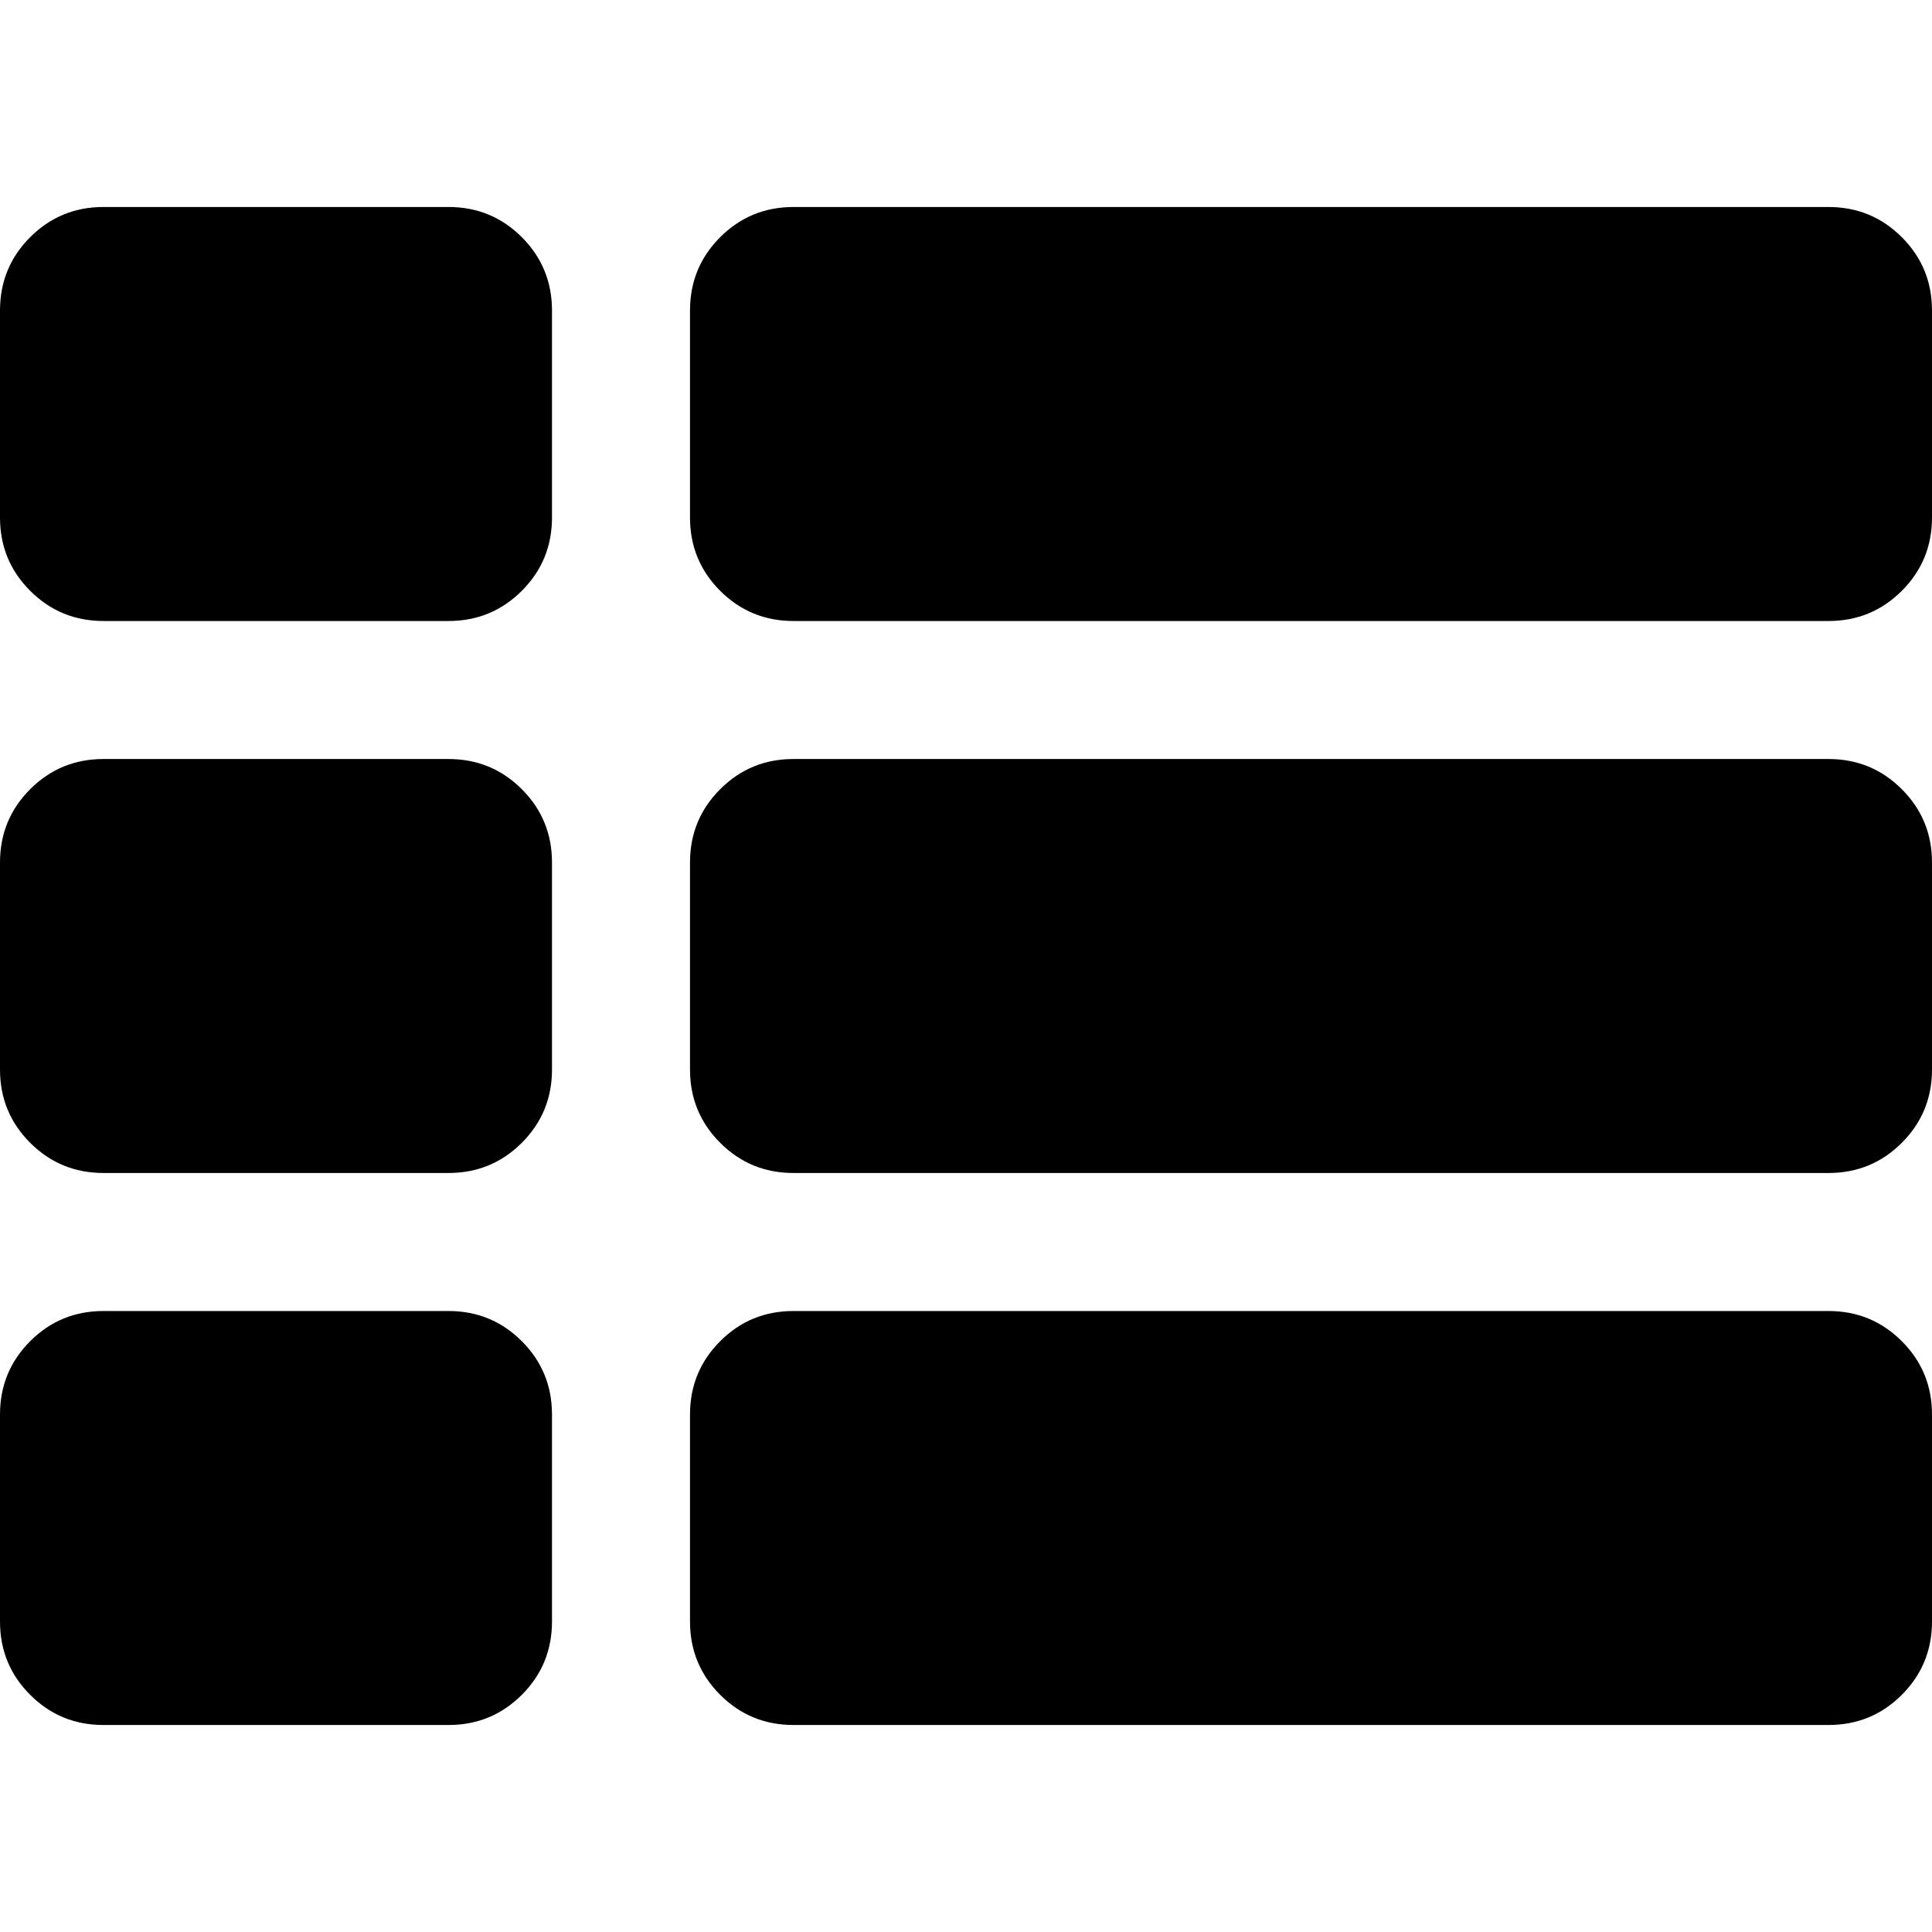
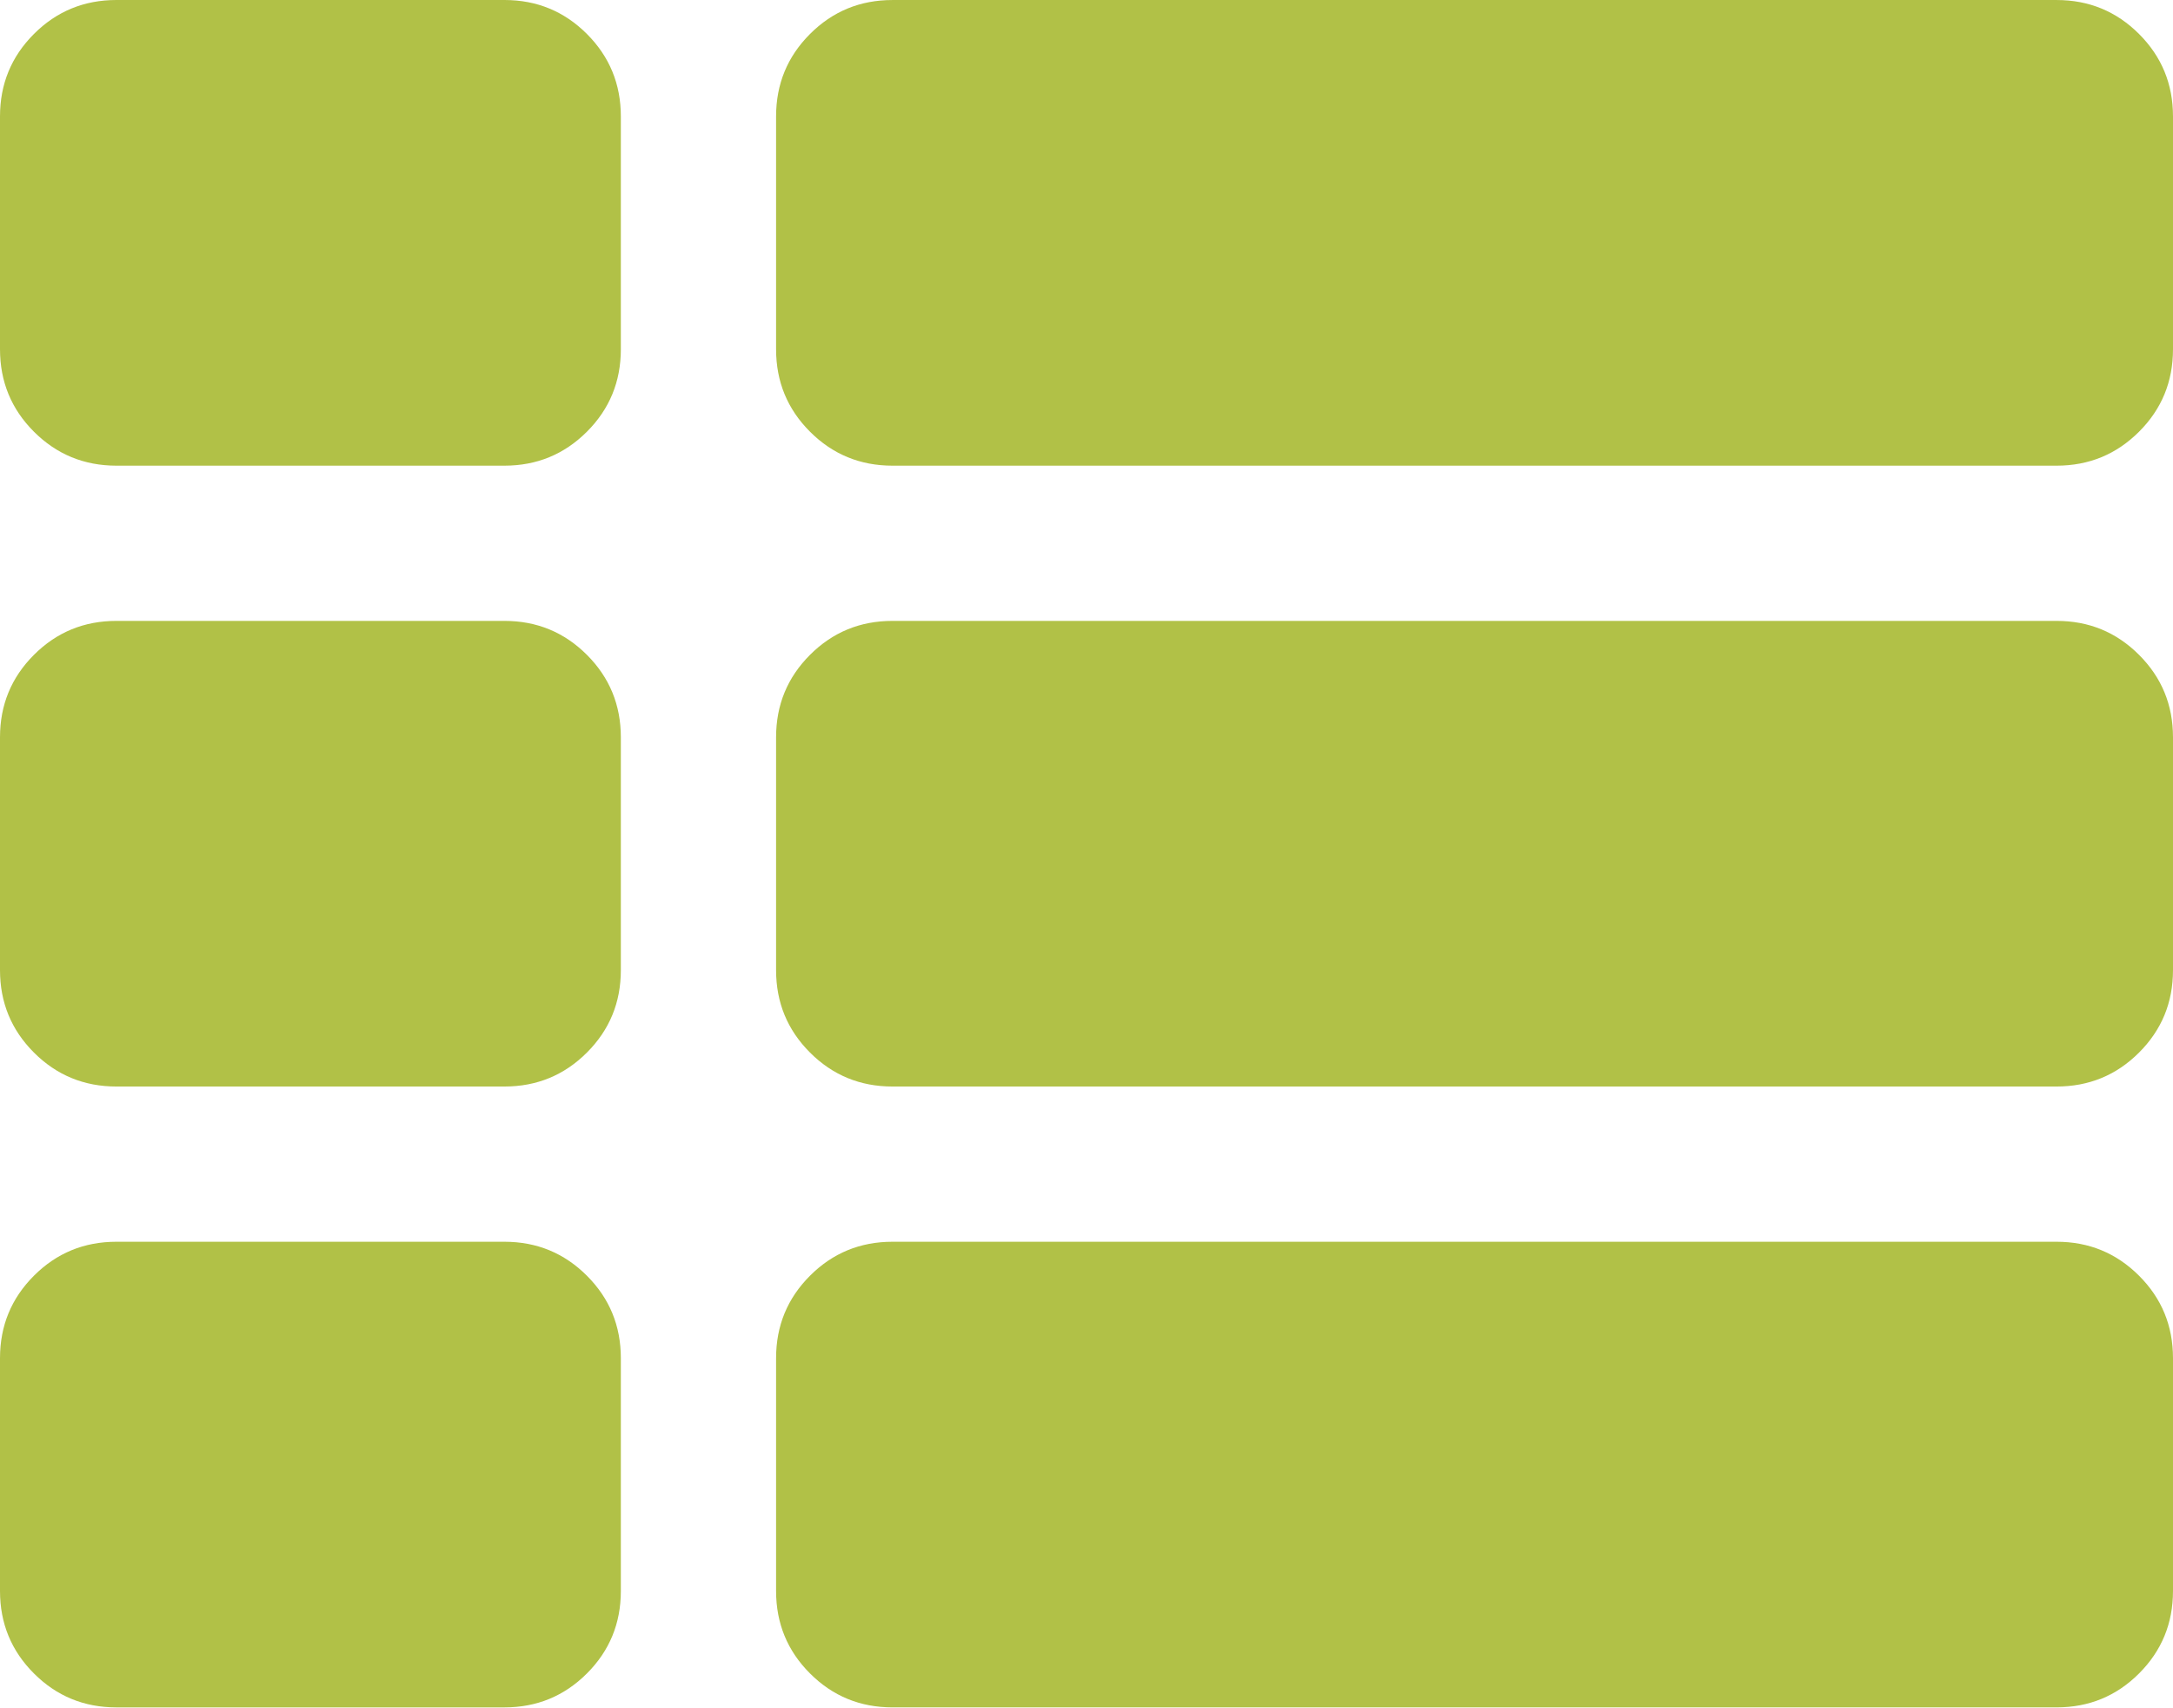
- <svg xmlns="http://www.w3.org/2000/svg" version="1.1" id="Capa_1" x="0px" y="0px" width="511.626px" height="511.627px" viewBox="0 0 511.626 511.627" style="enable-background:new 0 0 511.626 511.627;" xml:space="preserve">
-   <g>
-     <g>
-       <path d="M118.771,200.999H27.406c-7.611,0-14.084,2.664-19.414,7.994C2.663,214.32,0,220.791,0,228.407v54.823    c0,7.61,2.663,14.078,7.992,19.406c5.33,5.329,11.803,7.994,19.414,7.994h91.365c7.611,0,14.084-2.665,19.414-7.994    c5.33-5.328,7.992-11.796,7.992-19.406v-54.823c0-7.616-2.662-14.087-7.992-19.414S126.382,200.999,118.771,200.999z" />
-       <path d="M118.771,54.814H27.406c-7.611,0-14.084,2.663-19.414,7.993C2.663,68.137,0,74.61,0,82.221v54.821    c0,7.616,2.663,14.091,7.992,19.417c5.33,5.327,11.803,7.994,19.414,7.994h91.365c7.611,0,14.084-2.667,19.414-7.994    s7.992-11.798,7.992-19.414V82.225c0-7.611-2.662-14.084-7.992-19.417C132.855,57.48,126.382,54.814,118.771,54.814z" />
-       <path d="M118.771,347.177H27.406c-7.611,0-14.084,2.662-19.414,7.994C2.663,360.502,0,366.974,0,374.585v54.826    c0,7.61,2.663,14.086,7.992,19.41c5.33,5.332,11.803,7.991,19.414,7.991h91.365c7.611,0,14.084-2.663,19.414-7.991    c5.33-5.324,7.992-11.8,7.992-19.41v-54.826c0-7.611-2.662-14.083-7.992-19.411S126.382,347.177,118.771,347.177z" />
-       <path d="M484.215,200.999H210.131c-7.614,0-14.084,2.664-19.414,7.994s-7.992,11.798-7.992,19.414v54.823    c0,7.61,2.662,14.078,7.992,19.406c5.327,5.329,11.8,7.994,19.414,7.994h274.091c7.61,0,14.085-2.665,19.41-7.994    c5.332-5.328,7.994-11.796,7.994-19.406v-54.823c0-7.616-2.662-14.087-7.997-19.414    C498.3,203.663,491.833,200.999,484.215,200.999z" />
-       <path d="M484.215,347.177H210.131c-7.614,0-14.084,2.662-19.414,7.994c-5.33,5.331-7.992,11.8-7.992,19.41v54.823    c0,7.611,2.662,14.089,7.992,19.417c5.327,5.328,11.8,7.987,19.414,7.987h274.091c7.61,0,14.085-2.662,19.41-7.987    c5.332-5.331,7.994-11.806,7.994-19.417v-54.823c0-7.61-2.662-14.085-7.997-19.41C498.3,349.846,491.833,347.177,484.215,347.177z    " />
-       <path d="M503.629,62.811c-5.329-5.327-11.797-7.993-19.414-7.993H210.131c-7.614,0-14.084,2.663-19.414,7.993    s-7.992,11.803-7.992,19.414v54.821c0,7.616,2.662,14.083,7.992,19.414c5.327,5.327,11.8,7.994,19.414,7.994h274.091    c7.61,0,14.078-2.667,19.41-7.994s7.994-11.798,7.994-19.414V82.225C511.626,74.613,508.964,68.141,503.629,62.811z" />
+ <svg xmlns="http://www.w3.org/2000/svg" width="135.368mm" height="106.362mm" viewBox="0 0 135.368 106.362" version="1.1" id="svg8">
+   <defs id="defs2" />
+   <g id="layer1" transform="translate(-20.76257,-96.4083)">
+     <g id="g891" transform="matrix(0.2645833,0,0,0.2645833,20.76257,81.90543)" style="fill:#b1c147;fill-opacity:1">
+       <g id="g829" style="fill:#b1c147;fill-opacity:1">
+         <g id="g827" style="fill:#b1c147;fill-opacity:1">
+           <path id="path815" d="M 118.771,200.999 H 27.406 c -7.611,0 -14.084,2.664 -19.414,7.994 C 2.663,214.32 0,220.791 0,228.407 v 54.823 c 0,7.61 2.663,14.078 7.992,19.406 5.33,5.329 11.803,7.994 19.414,7.994 h 91.365 c 7.611,0 14.084,-2.665 19.414,-7.994 5.33,-5.328 7.992,-11.796 7.992,-19.406 v -54.823 c 0,-7.616 -2.662,-14.087 -7.992,-19.414 -5.33,-5.327 -11.803,-7.994 -19.414,-7.994 z" style="fill:#b1c147;fill-opacity:1" />
+           <path id="path817" d="M 118.771,54.814 H 27.406 c -7.611,0 -14.084,2.663 -19.414,7.993 C 2.663,68.137 0,74.61 0,82.221 v 54.821 c 0,7.616 2.663,14.091 7.992,19.417 5.33,5.327 11.803,7.994 19.414,7.994 h 91.365 c 7.611,0 14.084,-2.667 19.414,-7.994 5.33,-5.327 7.992,-11.798 7.992,-19.414 v -54.82 c 0,-7.611 -2.662,-14.084 -7.992,-19.417 -5.33,-5.328 -11.803,-7.994 -19.414,-7.994 z" style="fill:#b1c147;fill-opacity:1" />
+           <path id="path819" d="M 118.771,347.177 H 27.406 c -7.611,0 -14.084,2.662 -19.414,7.994 C 2.663,360.502 0,366.974 0,374.585 v 54.826 c 0,7.61 2.663,14.086 7.992,19.41 5.33,5.332 11.803,7.991 19.414,7.991 h 91.365 c 7.611,0 14.084,-2.663 19.414,-7.991 5.33,-5.324 7.992,-11.8 7.992,-19.41 v -54.826 c 0,-7.611 -2.662,-14.083 -7.992,-19.411 -5.33,-5.328 -11.803,-7.997 -19.414,-7.997 z" style="fill:#b1c147;fill-opacity:1" />
+           <path id="path821" d="M 484.215,200.999 H 210.131 c -7.614,0 -14.084,2.664 -19.414,7.994 -5.33,5.33 -7.992,11.798 -7.992,19.414 v 54.823 c 0,7.61 2.662,14.078 7.992,19.406 5.327,5.329 11.8,7.994 19.414,7.994 h 274.091 c 7.61,0 14.085,-2.665 19.41,-7.994 5.332,-5.328 7.994,-11.796 7.994,-19.406 v -54.823 c 0,-7.616 -2.662,-14.087 -7.997,-19.414 -5.329,-5.33 -11.796,-7.994 -19.414,-7.994 z" style="fill:#b1c147;fill-opacity:1" />
+           <path id="path823" d="M 484.215,347.177 H 210.131 c -7.614,0 -14.084,2.662 -19.414,7.994 -5.33,5.331 -7.992,11.8 -7.992,19.41 v 54.823 c 0,7.611 2.662,14.089 7.992,19.417 5.327,5.328 11.8,7.987 19.414,7.987 h 274.091 c 7.61,0 14.085,-2.662 19.41,-7.987 5.332,-5.331 7.994,-11.806 7.994,-19.417 v -54.823 c 0,-7.61 -2.662,-14.085 -7.997,-19.41 -5.329,-5.325 -11.796,-7.994 -19.414,-7.994 z" style="fill:#b1c147;fill-opacity:1" />
+           <path id="path825" d="M 503.629,62.811 C 498.3,57.484 491.832,54.818 484.215,54.818 H 210.131 c -7.614,0 -14.084,2.663 -19.414,7.993 -5.33,5.33 -7.992,11.803 -7.992,19.414 v 54.821 c 0,7.616 2.662,14.083 7.992,19.414 5.327,5.327 11.8,7.994 19.414,7.994 h 274.091 c 7.61,0 14.078,-2.667 19.41,-7.994 5.332,-5.327 7.994,-11.798 7.994,-19.414 V 82.225 c 0,-7.612 -2.662,-14.084 -7.997,-19.414 z" style="fill:#b1c147;fill-opacity:1" />
+         </g>
+       </g>
+       <g id="g831" style="fill:#b1c147;fill-opacity:1">
+ </g>
+       <g id="g833" style="fill:#b1c147;fill-opacity:1">
+ </g>
+       <g id="g835" style="fill:#b1c147;fill-opacity:1">
+ </g>
+       <g id="g837" style="fill:#b1c147;fill-opacity:1">
+ </g>
+       <g id="g839" style="fill:#b1c147;fill-opacity:1">
+ </g>
+       <g id="g841" style="fill:#b1c147;fill-opacity:1">
+ </g>
+       <g id="g843" style="fill:#b1c147;fill-opacity:1">
+ </g>
+       <g id="g845" style="fill:#b1c147;fill-opacity:1">
+ </g>
+       <g id="g847" style="fill:#b1c147;fill-opacity:1">
+ </g>
+       <g id="g849" style="fill:#b1c147;fill-opacity:1">
+ </g>
+       <g id="g851" style="fill:#b1c147;fill-opacity:1">
+ </g>
+       <g id="g853" style="fill:#b1c147;fill-opacity:1">
+ </g>
+       <g id="g855" style="fill:#b1c147;fill-opacity:1">
+ </g>
+       <g id="g857" style="fill:#b1c147;fill-opacity:1">
+ </g>
+       <g id="g859" style="fill:#b1c147;fill-opacity:1">
+ </g>
    </g>
  </g>
-   <g>
- </g>
-   <g>
- </g>
-   <g>
- </g>
-   <g>
- </g>
-   <g>
- </g>
-   <g>
- </g>
-   <g>
- </g>
-   <g>
- </g>
-   <g>
- </g>
-   <g>
- </g>
-   <g>
- </g>
-   <g>
- </g>
-   <g>
- </g>
-   <g>
- </g>
-   <g>
- </g>
</svg>
